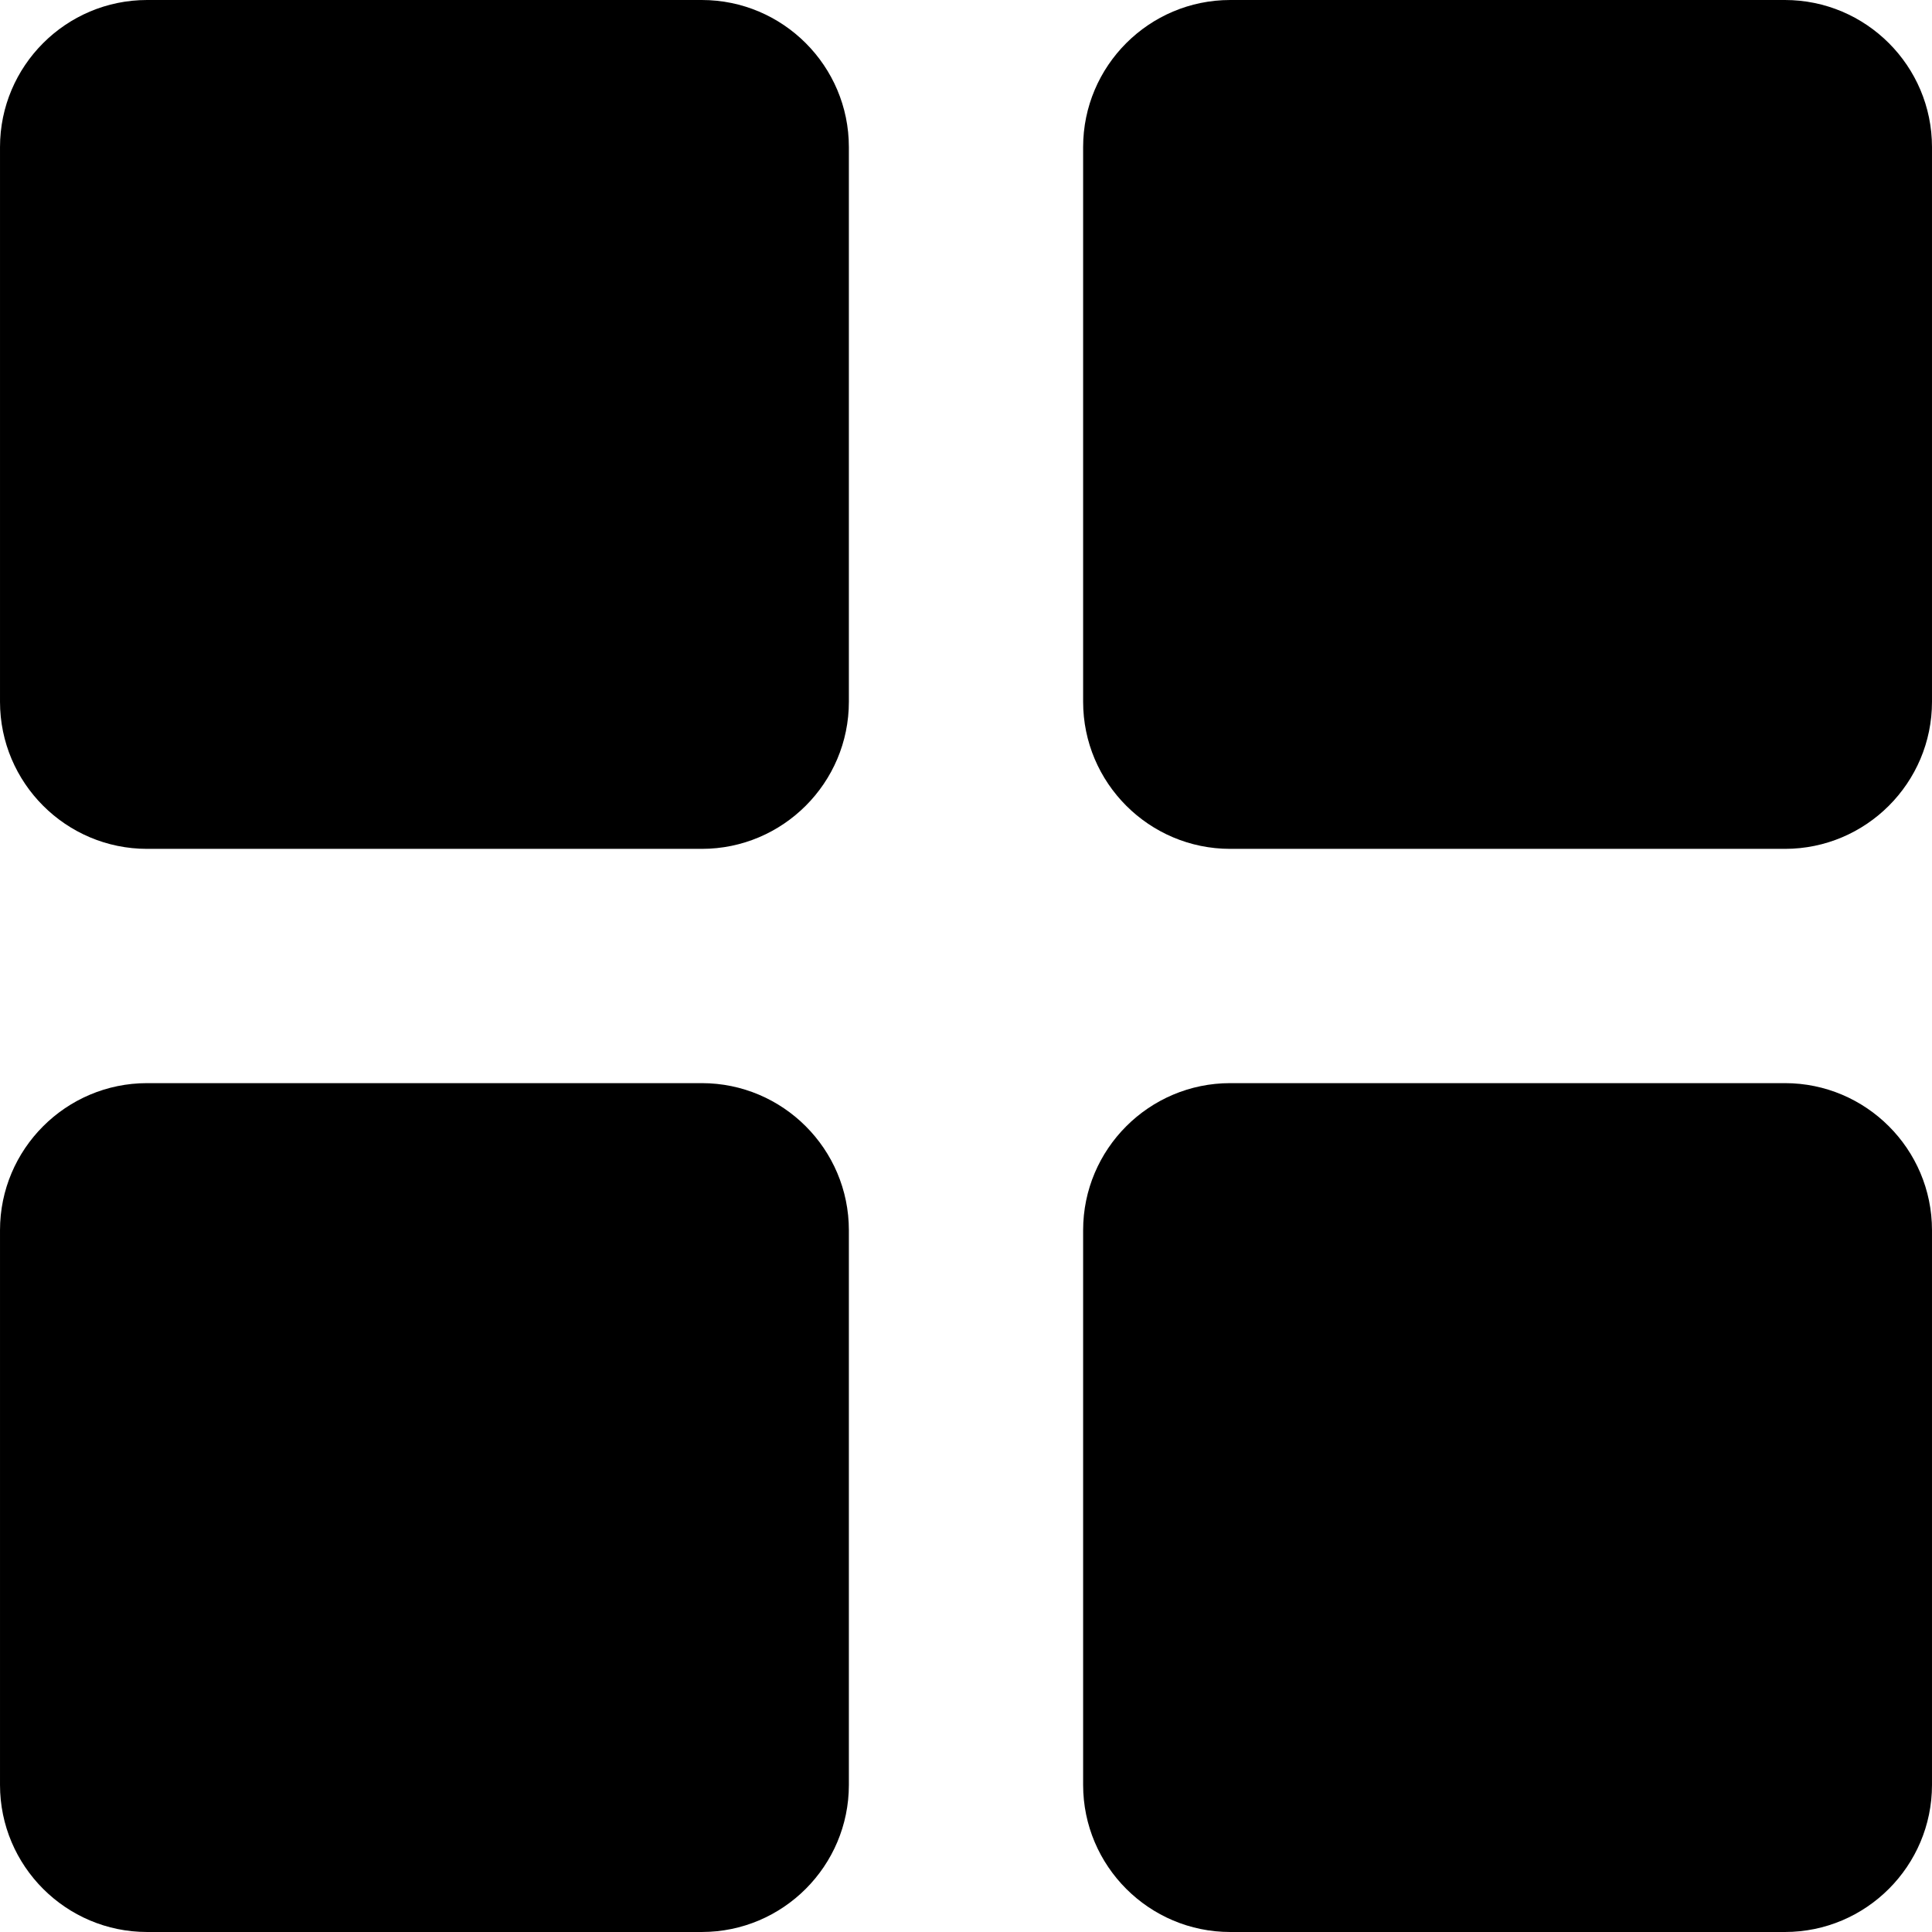
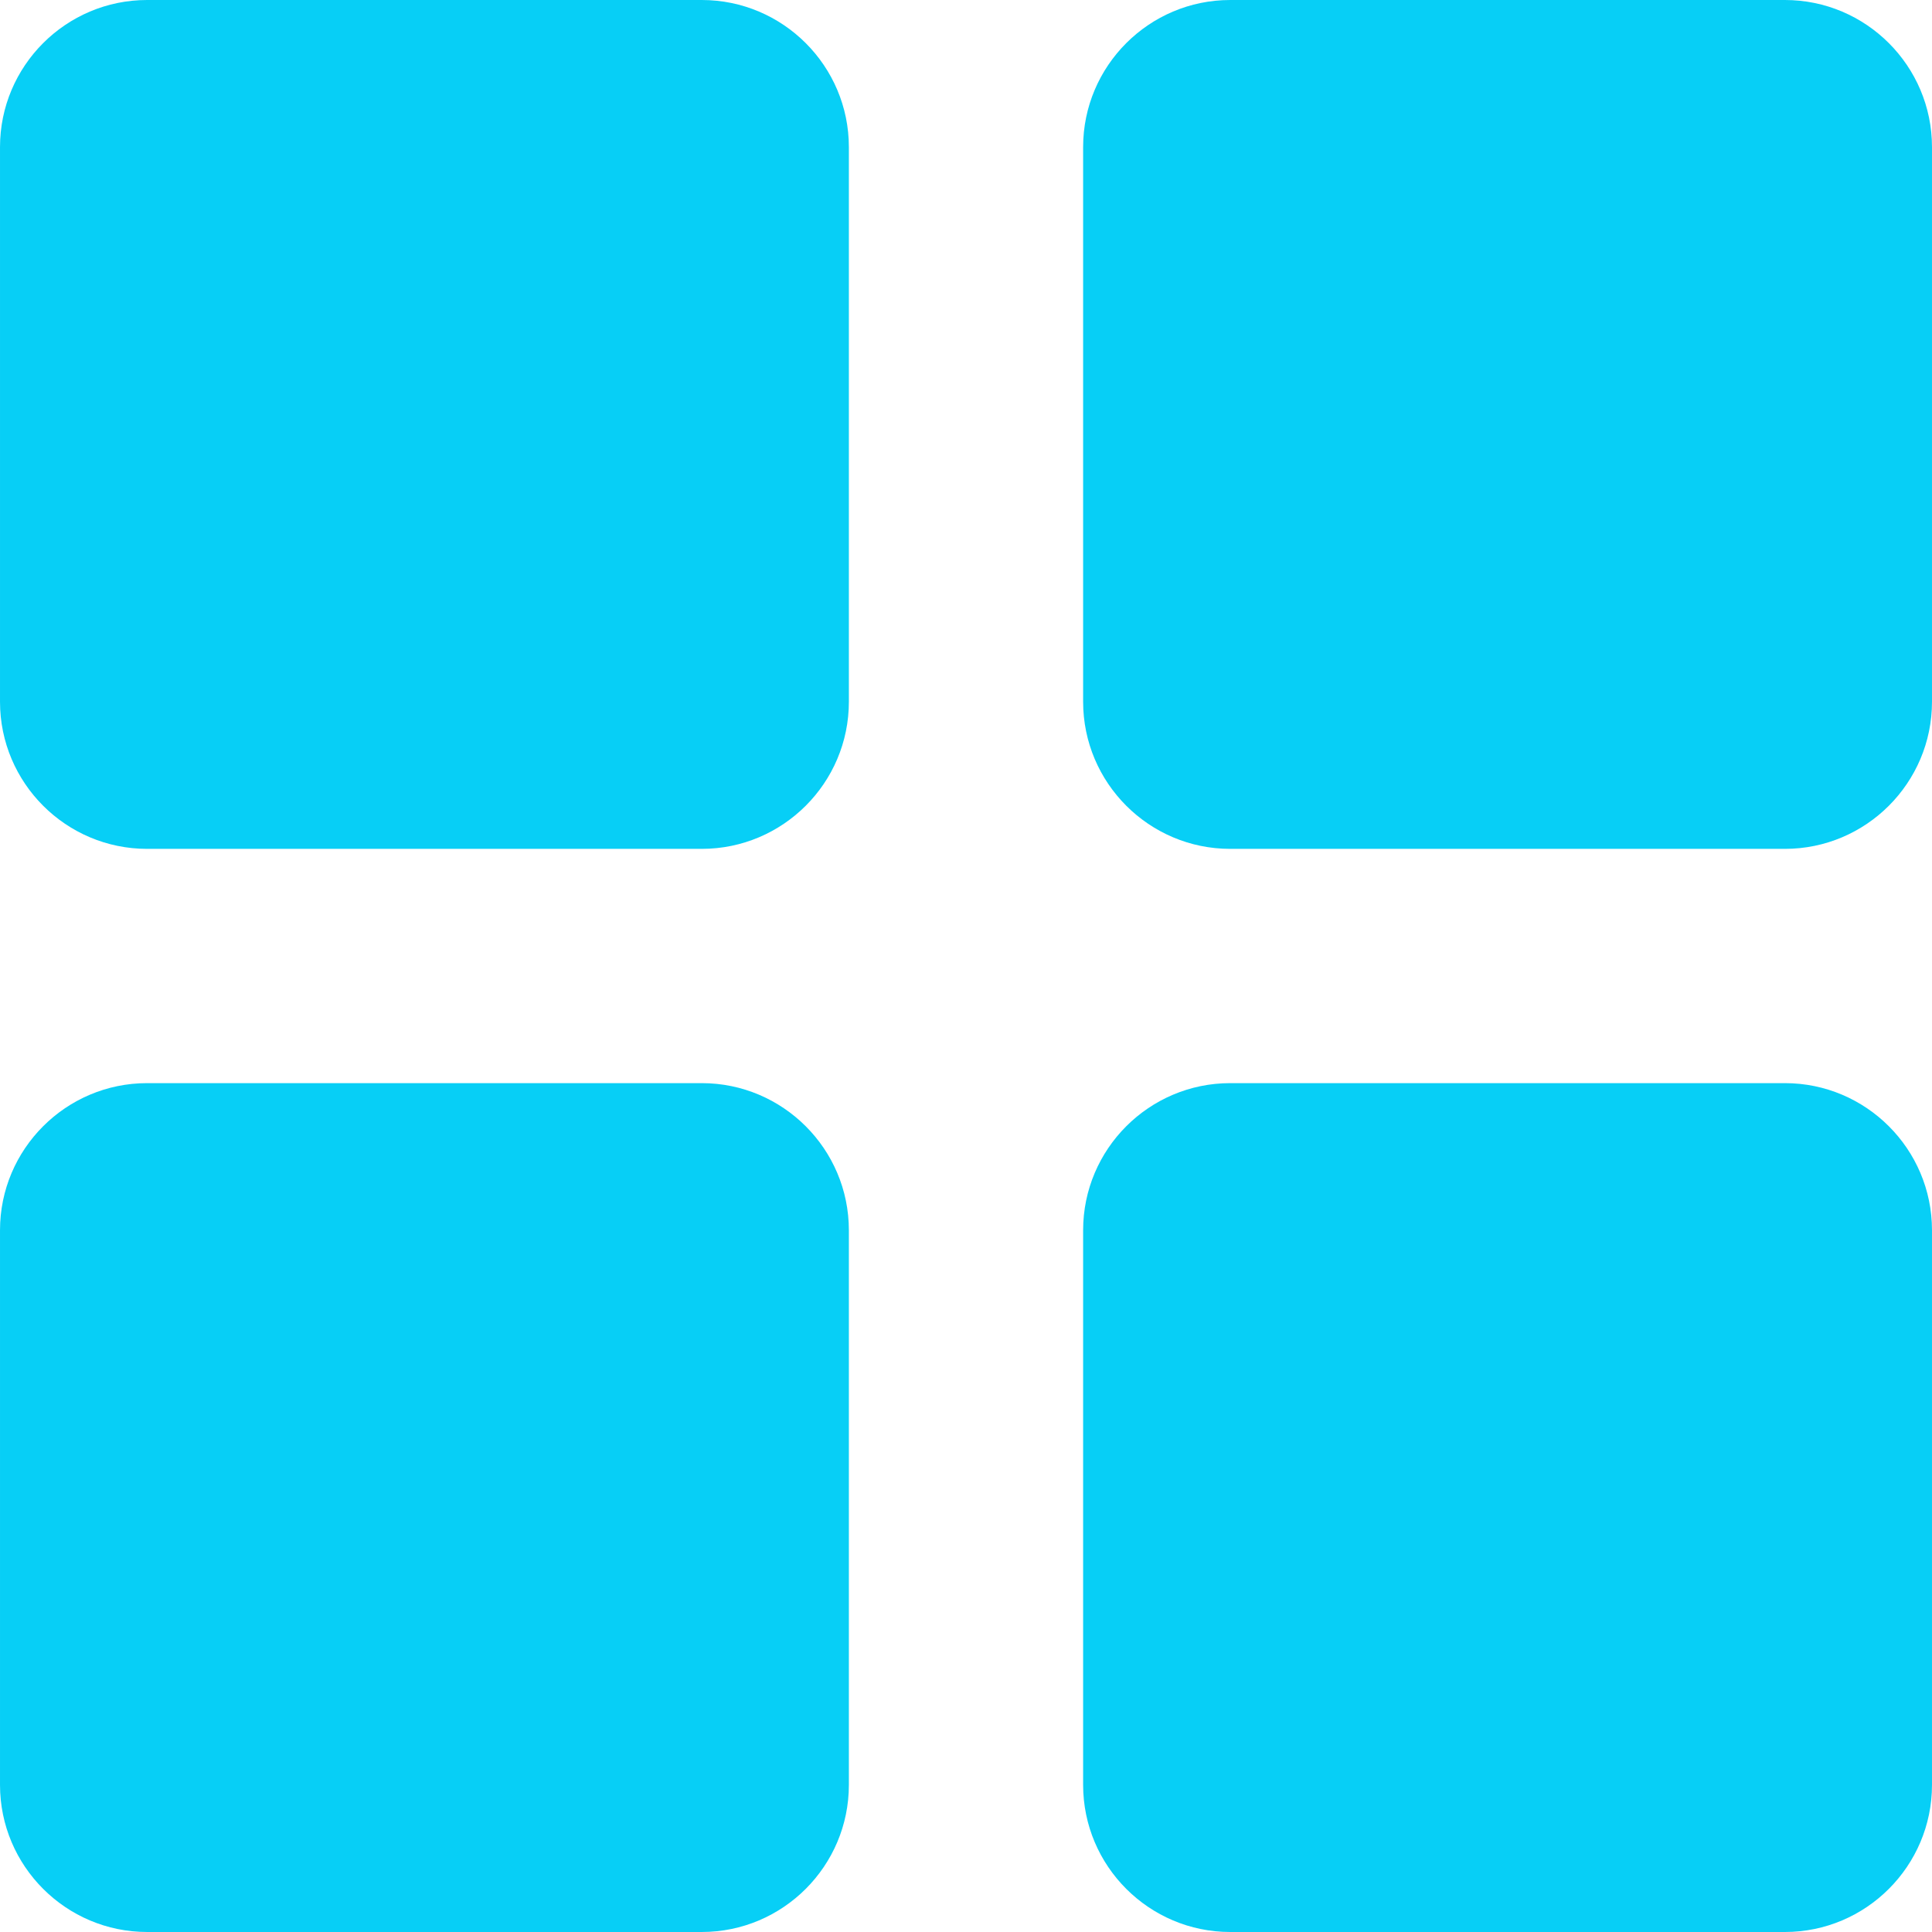
<svg xmlns="http://www.w3.org/2000/svg" version="1.1" id="Layer_1" x="0px" y="0px" viewBox="0 0 297.001 297.001" style="enable-background:new 0 0 297.001 297.001;" xml:space="preserve">
  <g>
    <g>
      <g>
-         <path d="M107.883,0h-85.27C10.144,0,0.001,10.143,0.001,22.612v85.27c0,12.469,10.143,22.612,22.612,22.612h85.27     c12.469,0,22.612-10.143,22.612-22.612v-85.27C130.493,10.143,120.352,0,107.883,0z" />
-         <path d="M274.388,0h-85.27c-12.469,0-22.612,10.143-22.612,22.612v85.27c0,12.469,10.143,22.612,22.612,22.612h85.27     c12.469,0,22.612-10.143,22.612-22.612v-85.27C297,10.143,286.857,0,274.388,0z" />
-         <path d="M107.883,166.507h-85.27c-12.469,0-22.612,10.142-22.612,22.611v85.27C0.001,286.857,10.144,297,22.613,297h85.27     c12.469,0,22.612-10.143,22.612-22.612v-85.27C130.493,176.649,120.352,166.507,107.883,166.507z" />
-         <path d="M274.388,166.507h-85.27c-12.469,0-22.612,10.143-22.612,22.612v85.27c0,12.469,10.143,22.612,22.612,22.612h85.27     C286.857,297,297,286.857,297,274.388v-85.27C297,176.649,286.857,166.507,274.388,166.507z" />
+         <path fill="#07CFF6" d="M107.883,0h-85.27C10.144,0,0.001,10.143,0.001,22.612v85.27c0,12.469,10.143,22.612,22.612,22.612h85.27     c12.469,0,22.612-10.143,22.612-22.612v-85.27C130.493,10.143,120.352,0,107.883,0z" />
+         <path fill="#07CFF6" d="M274.388,0h-85.27c-12.469,0-22.612,10.143-22.612,22.612v85.27c0,12.469,10.143,22.612,22.612,22.612h85.27     c12.469,0,22.612-10.143,22.612-22.612v-85.27C297,10.143,286.857,0,274.388,0z" />
+         <path fill="#07CFF6" d="M107.883,166.507h-85.27c-12.469,0-22.612,10.142-22.612,22.611v85.27C0.001,286.857,10.144,297,22.613,297h85.27     c12.469,0,22.612-10.143,22.612-22.612v-85.27C130.493,176.649,120.352,166.507,107.883,166.507z" />
+         <path fill="#07CFF6" d="M274.388,166.507h-85.27c-12.469,0-22.612,10.143-22.612,22.612v85.27c0,12.469,10.143,22.612,22.612,22.612h85.27     C286.857,297,297,286.857,297,274.388v-85.27C297,176.649,286.857,166.507,274.388,166.507z" />
      </g>
    </g>
  </g>
  <g>
</g>
  <g>
</g>
  <g>
</g>
  <g>
</g>
  <g>
</g>
  <g>
</g>
  <g>
</g>
  <g>
</g>
  <g>
</g>
  <g>
</g>
  <g>
</g>
  <g>
</g>
  <g>
</g>
  <g>
</g>
  <g>
</g>
</svg>
